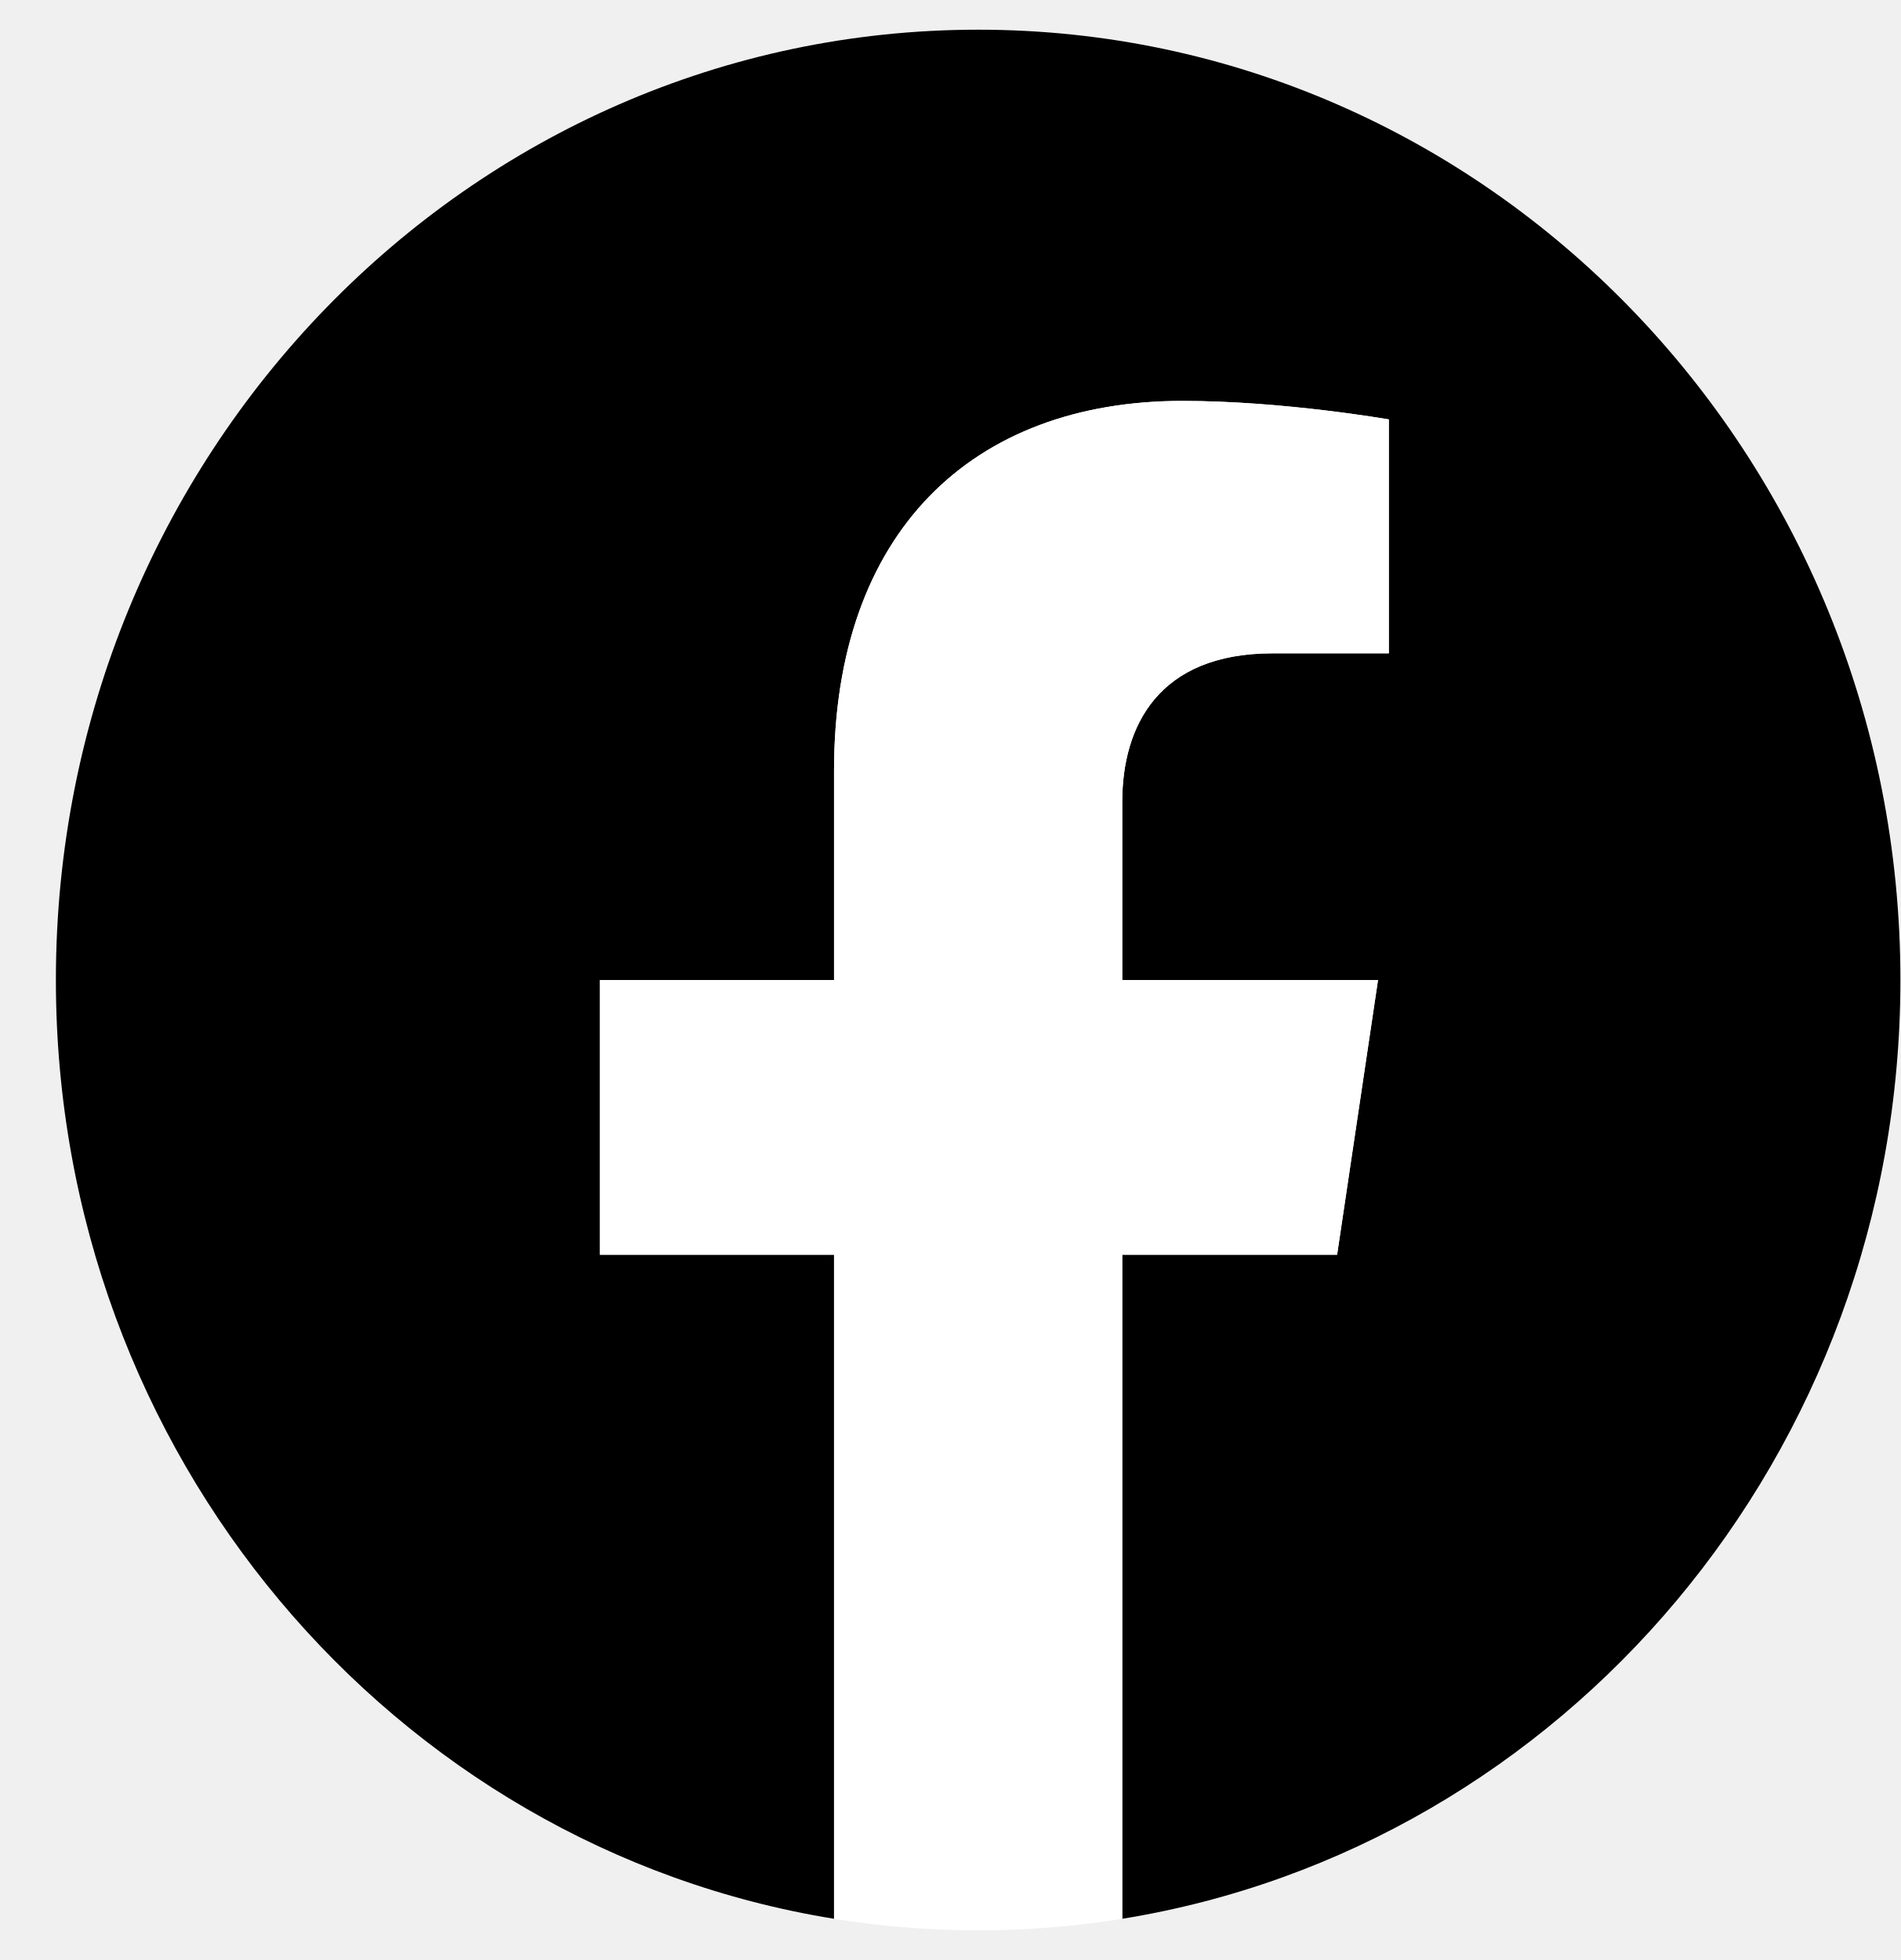
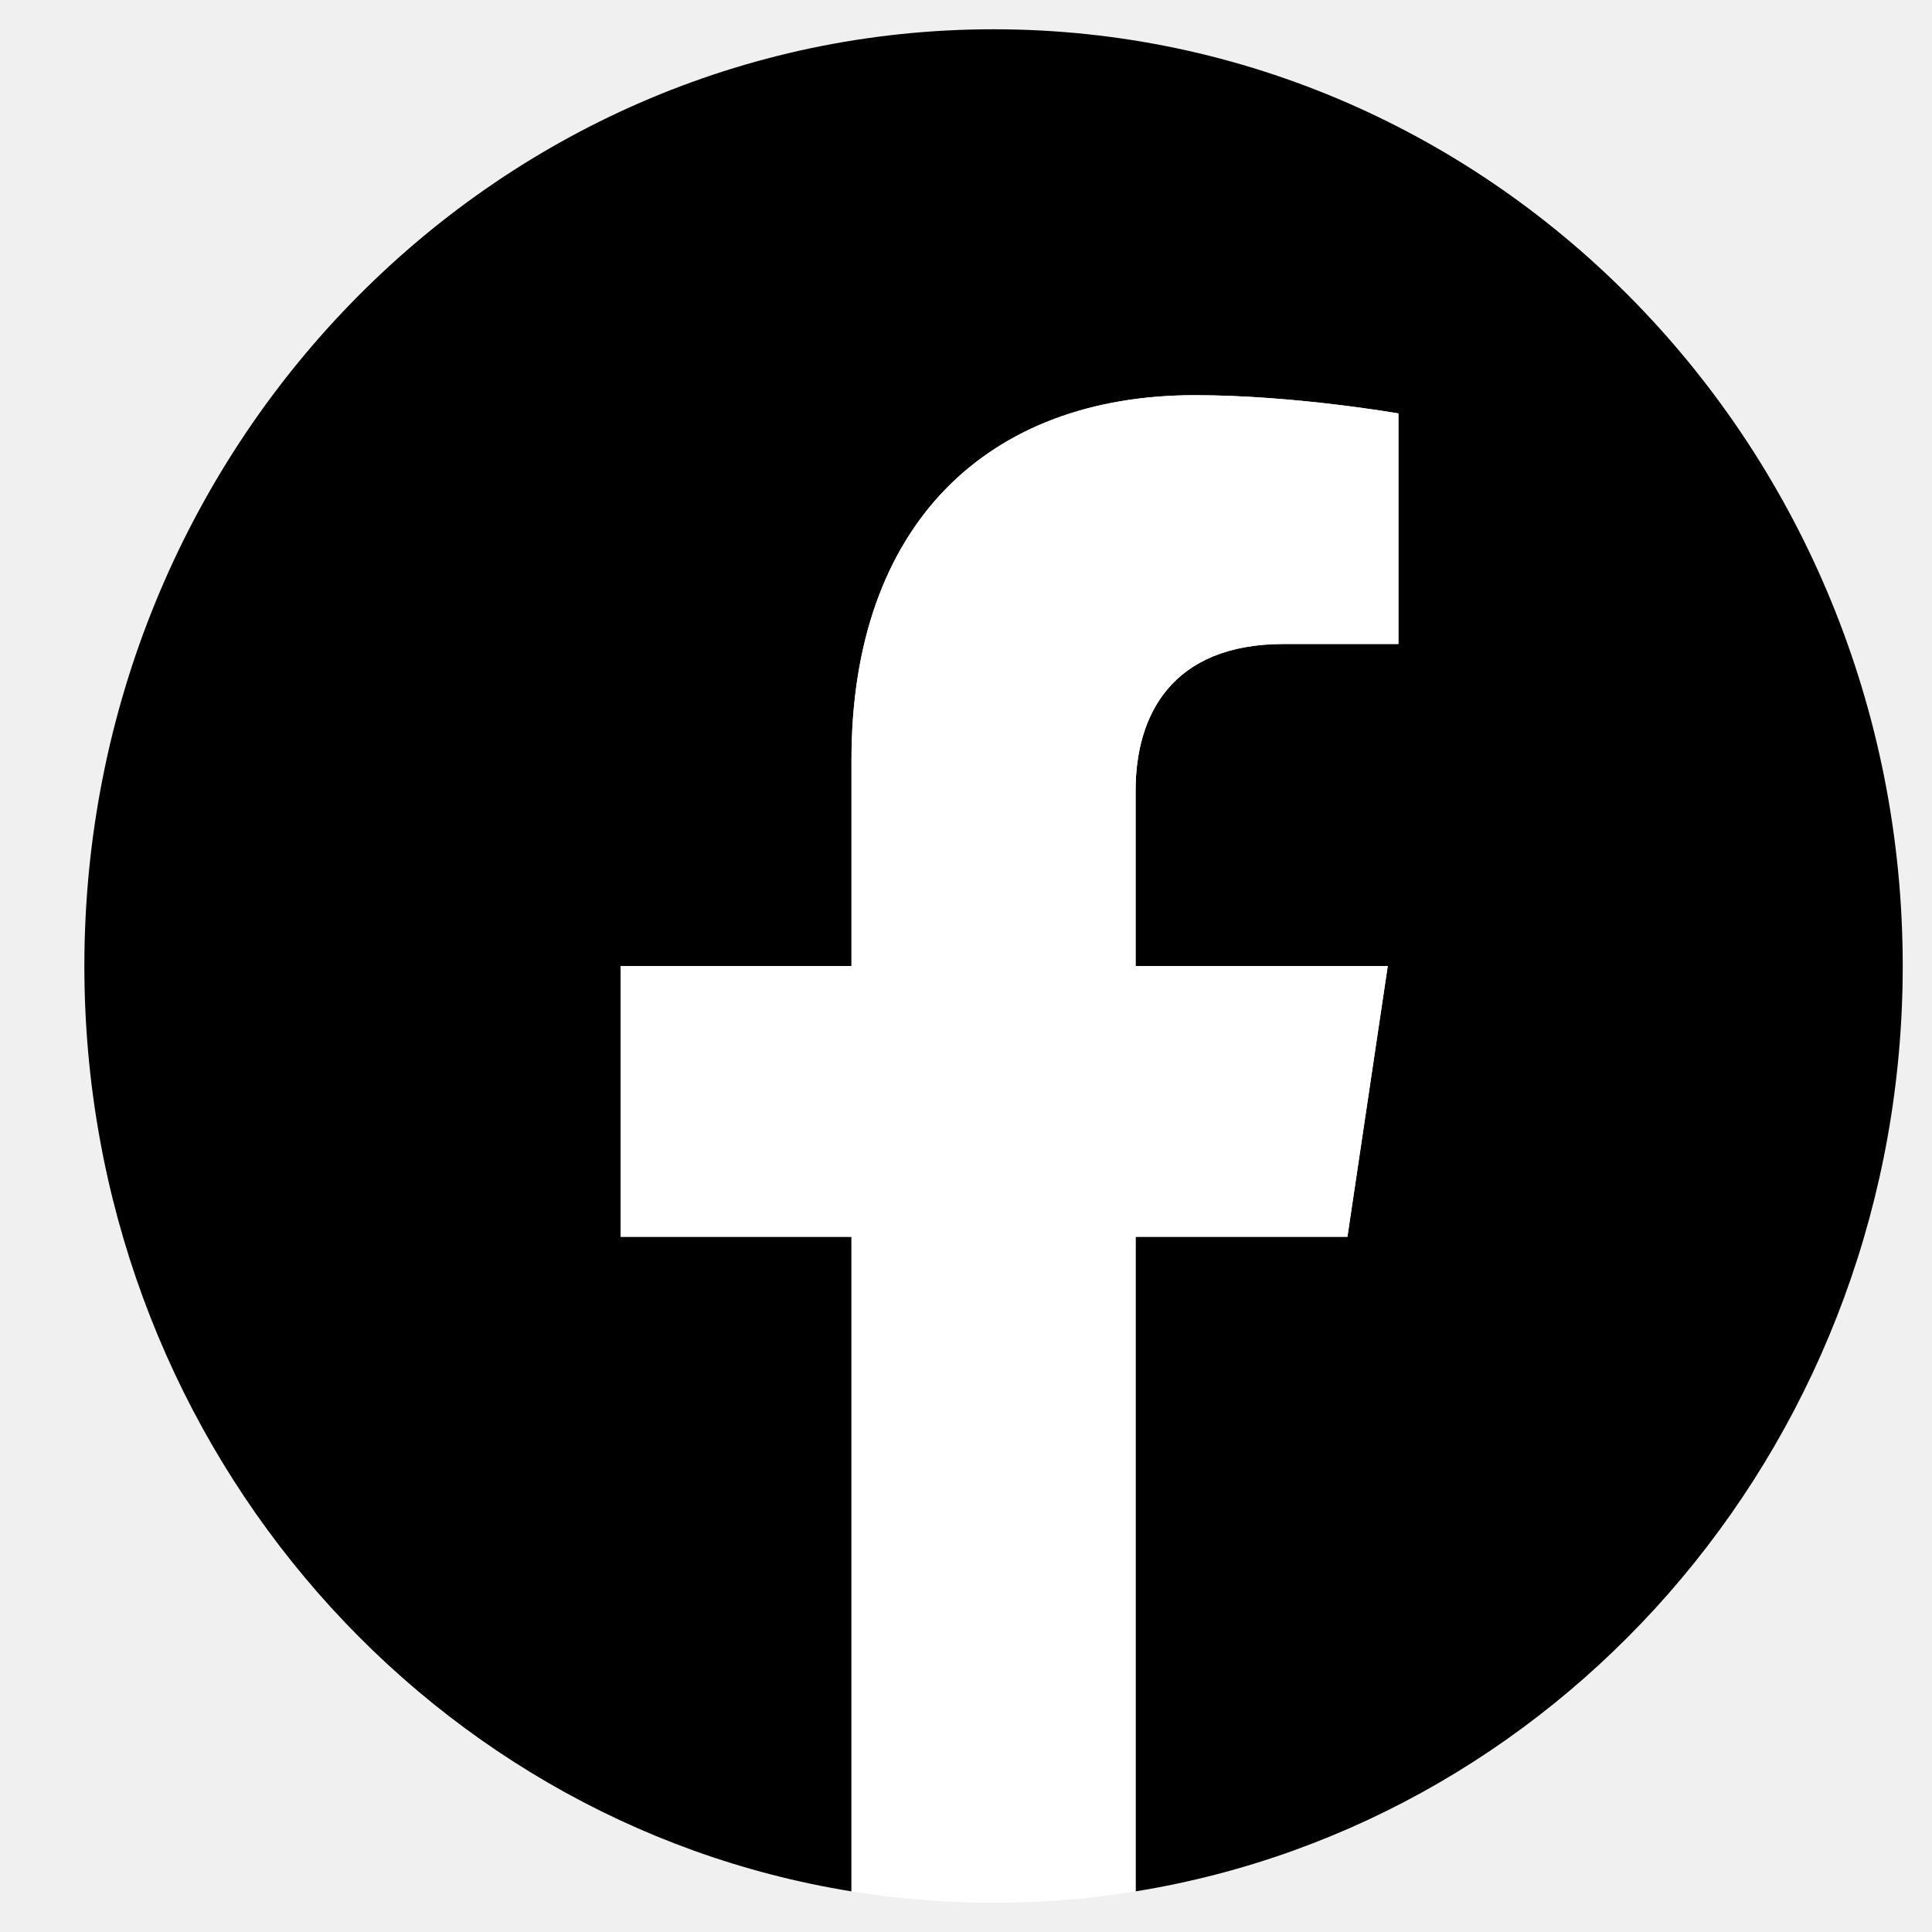
- <svg xmlns="http://www.w3.org/2000/svg" width="32" height="33" viewBox="0 0 32 33" fill="none">
+ <svg xmlns="http://www.w3.org/2000/svg" width="32" height="32" viewBox="0 0 32 33" fill="none">
  <g clip-path="url(#clip0_104_60)">
    <path d="M32 16.5C32 7.663 25.047 0.5 16.471 0.5C7.894 0.5 0.941 7.663 0.941 16.5C0.941 24.486 6.62 31.105 14.044 32.306V21.125H10.101V16.5H14.044V12.975C14.044 8.965 16.363 6.75 19.91 6.75C21.608 6.75 23.386 7.062 23.386 7.062V11H21.428C19.499 11 18.897 12.233 18.897 13.5V16.5H23.204L22.515 21.125H18.897V32.306C26.321 31.105 32 24.486 32 16.5Z" fill="black" />
    <path d="M22.515 21.125L23.204 16.5H18.897V13.5C18.897 12.235 19.499 11 21.428 11H23.386V7.062C23.386 7.062 21.609 6.75 19.91 6.75C16.363 6.75 14.044 8.965 14.044 12.975V16.5H10.101V21.125H14.044V32.306C15.652 32.565 17.289 32.565 18.897 32.306V21.125H22.515Z" fill="white" />
  </g>
  <defs>
    <clipPath id="clip0_104_60">
      <rect width="31.059" height="32" fill="white" transform="translate(0.941162 0.5)" />
    </clipPath>
  </defs>
</svg>
